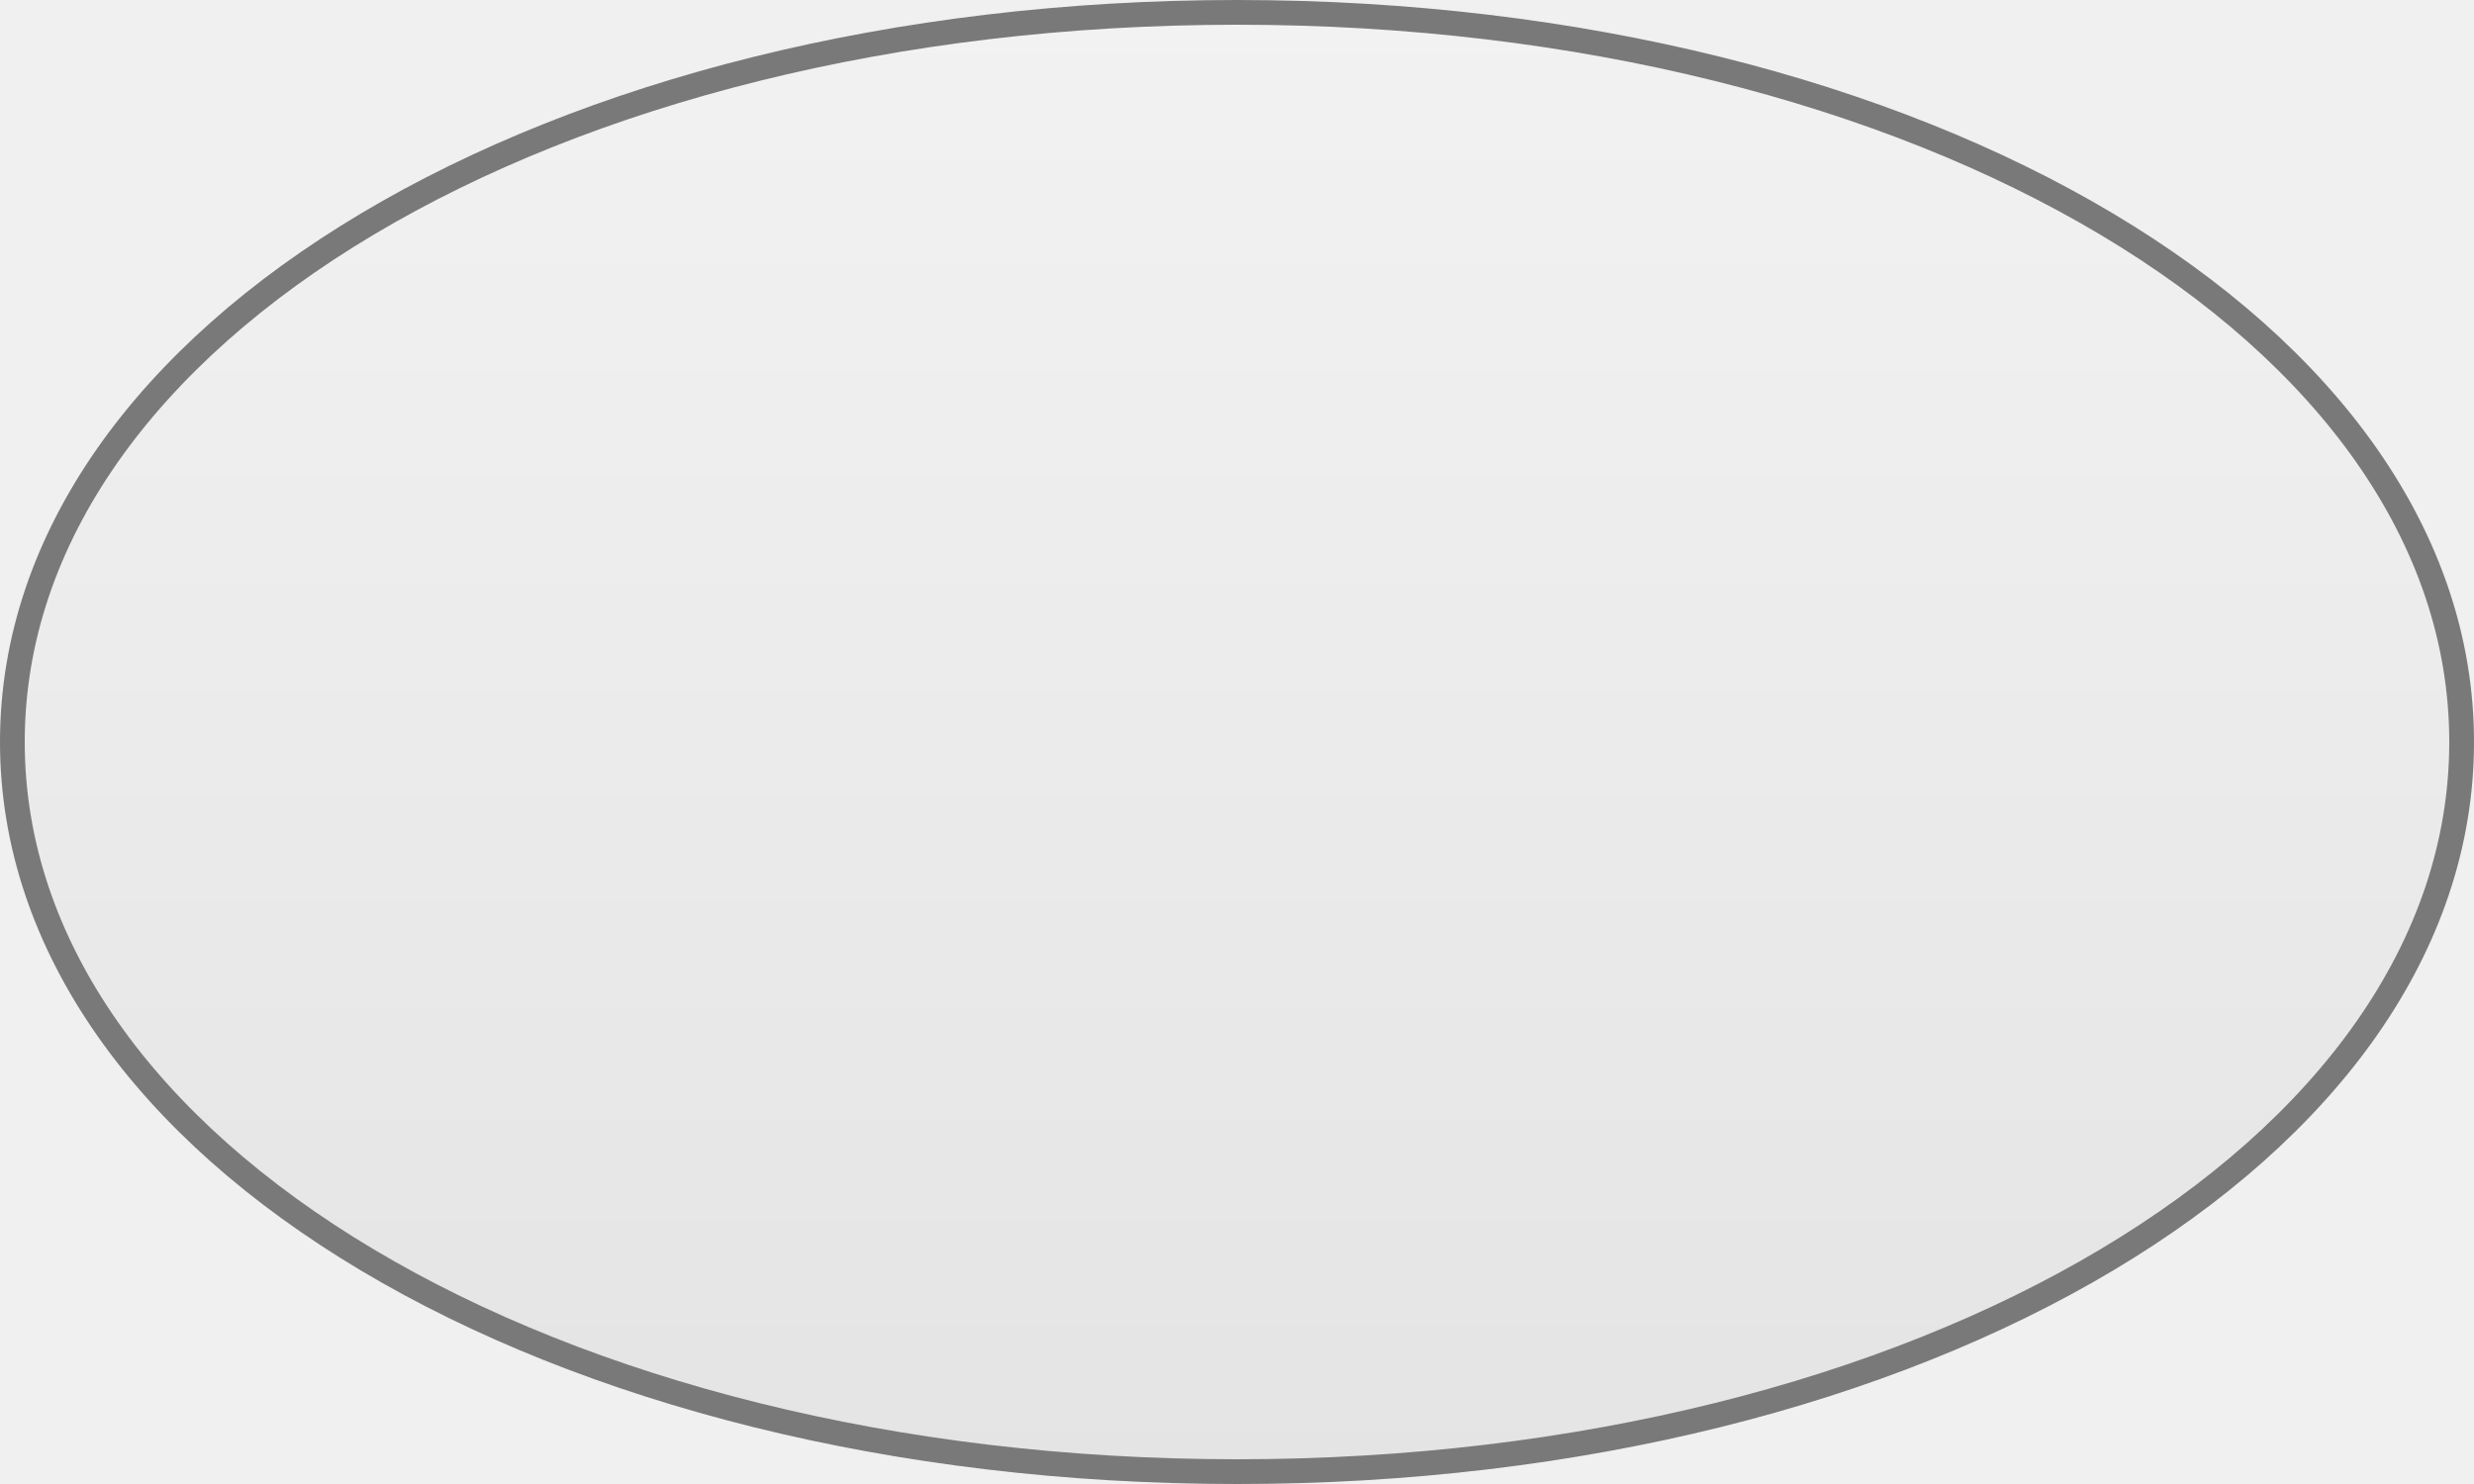
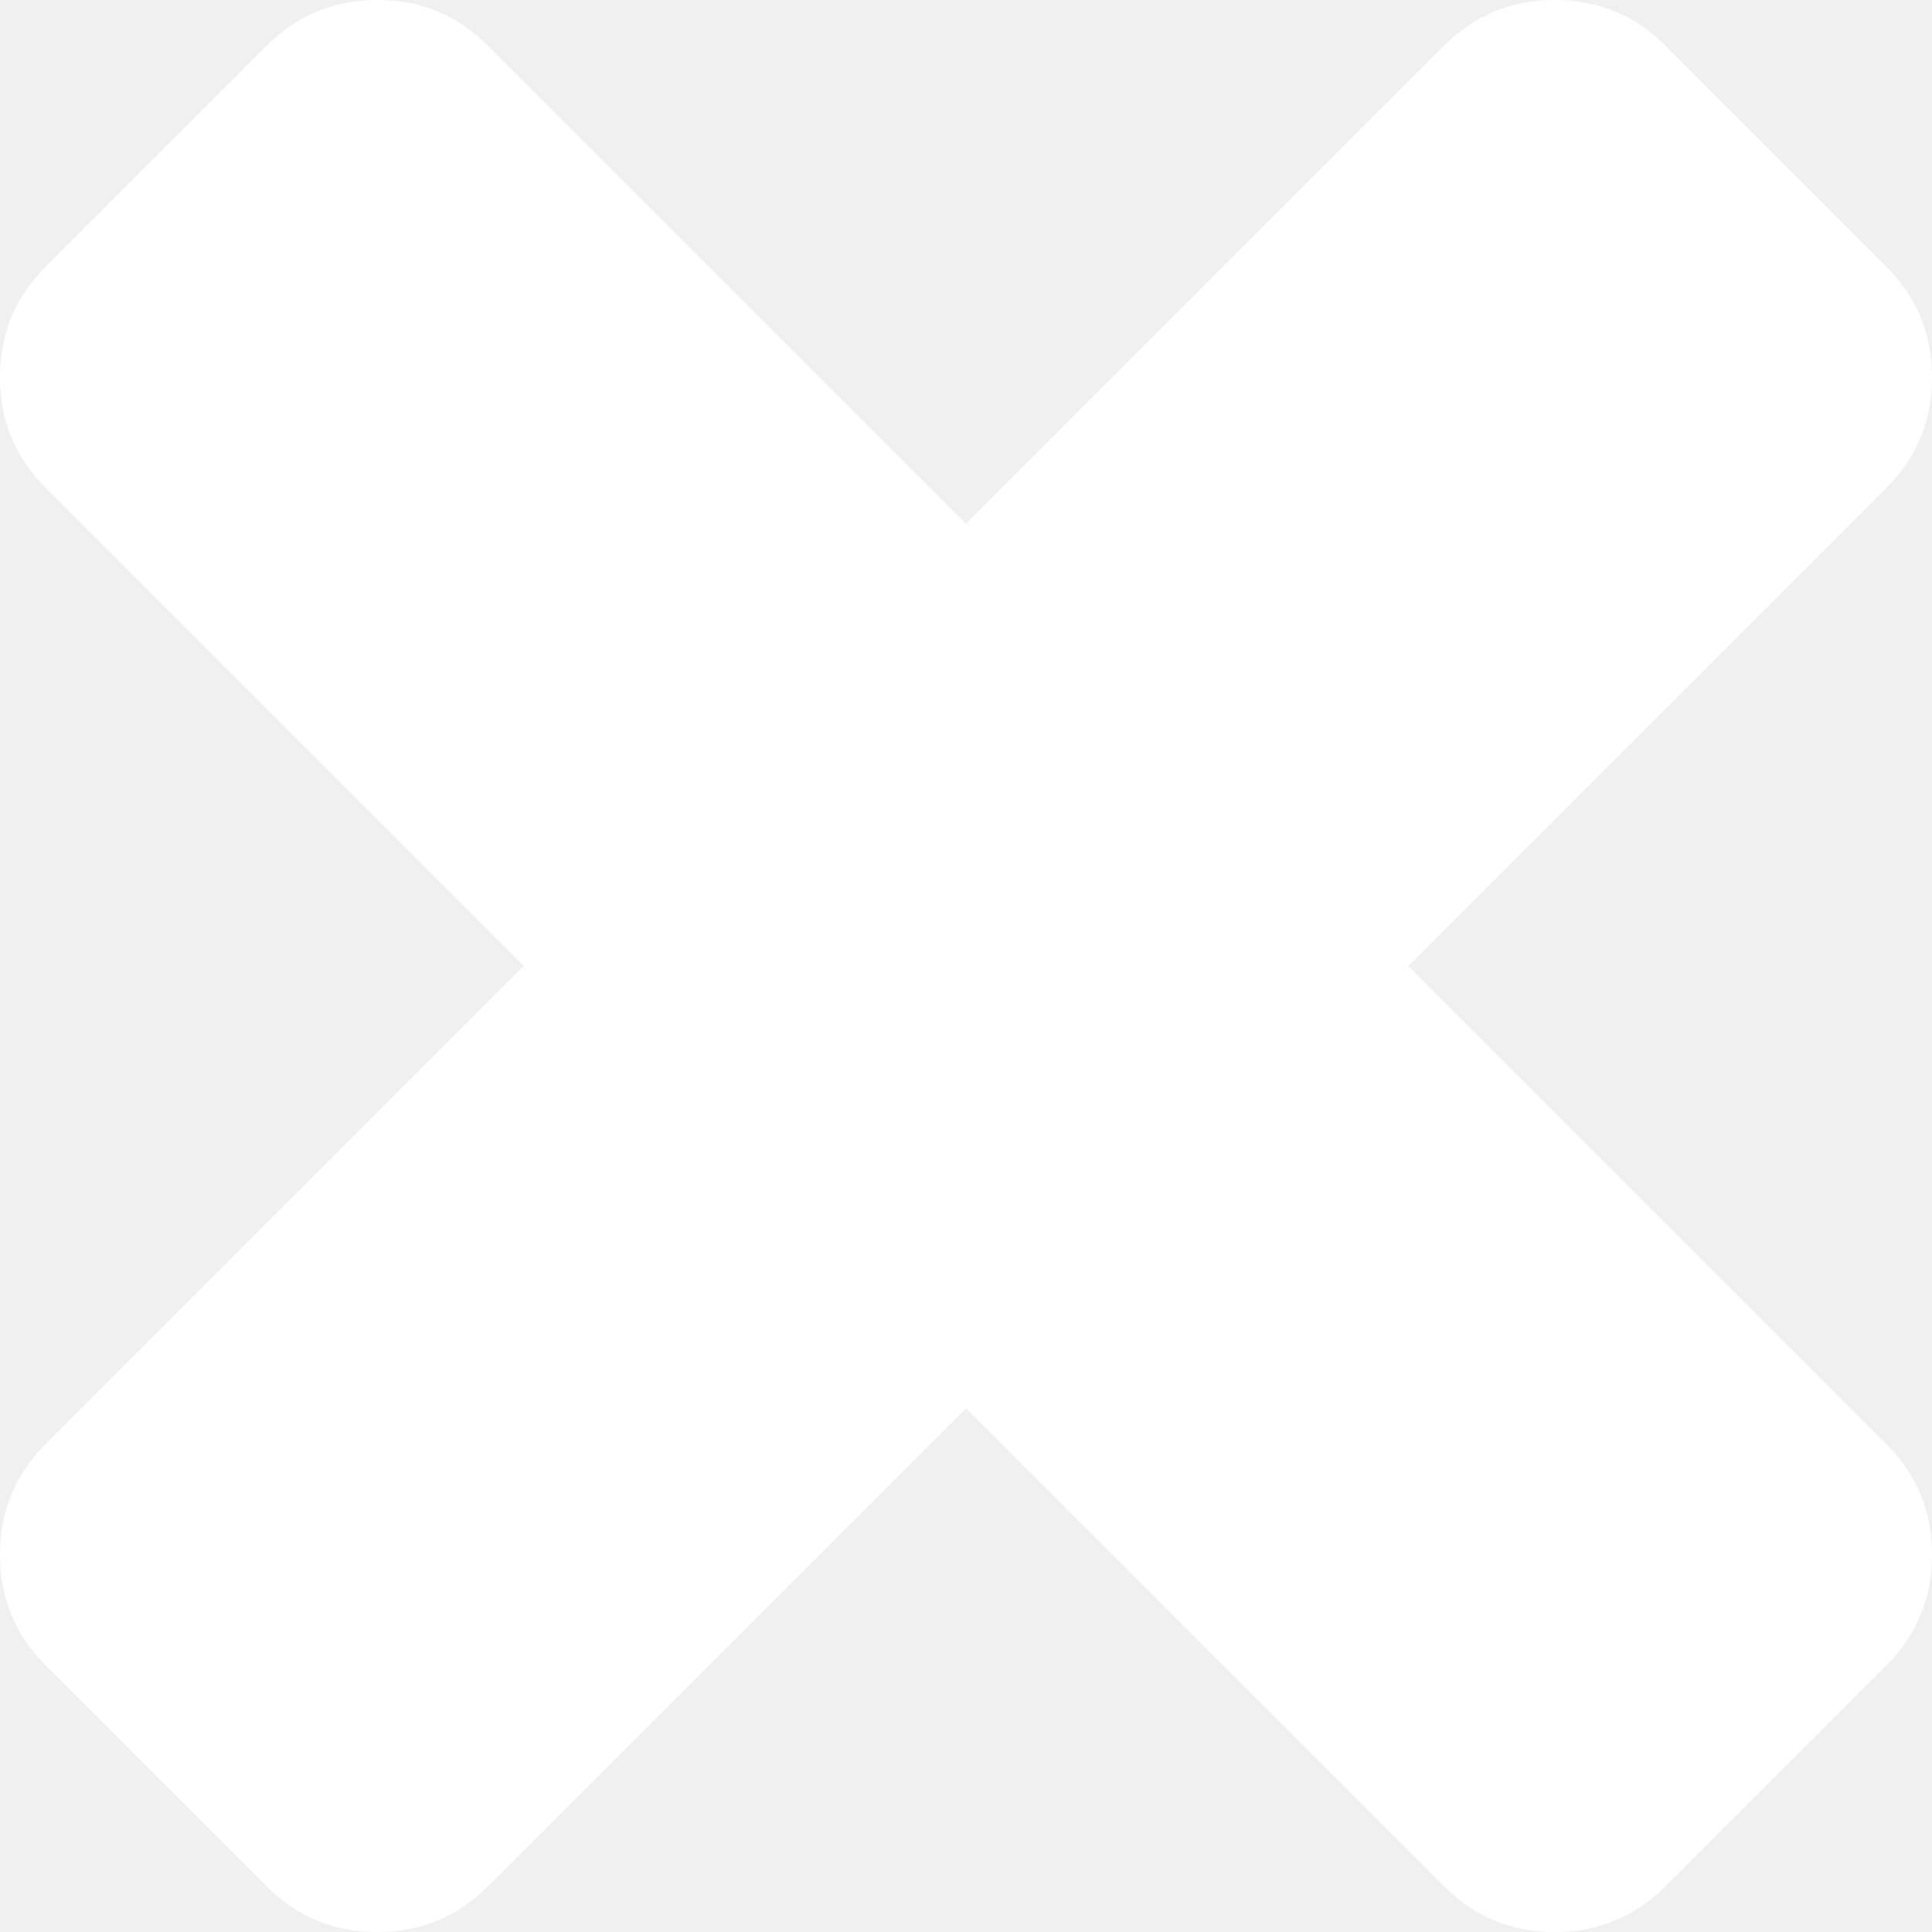
- <svg xmlns="http://www.w3.org/2000/svg" version="1.1" width="100px" height="60px">
-   <defs>
-     <linearGradient gradientUnits="userSpaceOnUse" x1="568" y1="1254" x2="568" y2="1314" id="LinearGradient419">
-       <stop id="Stop420" stop-color="#ffffff" offset="0" />
-       <stop id="Stop421" stop-color="#f2f2f2" offset="0" />
-       <stop id="Stop422" stop-color="#e4e4e4" offset="1" />
-       <stop id="Stop423" stop-color="#ffffff" offset="1" />
-     </linearGradient>
-   </defs>
-   <g transform="matrix(1 0 0 1 -518 -1254 )">
-     <path d="M 568 1254  C 596 1254  618 1267.2  618 1284  C 618 1300.8  596 1314  568 1314  C 540 1314  518 1300.8  518 1284  C 518 1267.2  540 1254  568 1254  Z " fill-rule="nonzero" fill="url(#LinearGradient419)" stroke="none" />
-     <path d="M 568 1254.5  C 595.72 1254.5  617.5 1267.48  617.5 1284  C 617.5 1300.52  595.72 1313.5  568 1313.5  C 540.28 1313.5  518.5 1300.52  518.5 1284  C 518.5 1267.48  540.28 1254.5  568 1254.5  Z " stroke-width="1" stroke="#797979" fill="none" />
+ <svg xmlns="http://www.w3.org/2000/svg" version="1.1" width="15px" height="15px">
+   <g transform="matrix(1 0 0 1 -265 -15 )">
+     <path d="M 14.646 11.212  C 14.882 11.448  15 11.734  15 12.071  C 15 12.407  14.882 12.694  14.646 12.929  L 12.929 14.646  C 12.694 14.882  12.407 15  12.071 15  C 11.734 15  11.448 14.882  11.212 14.646  L 7.5 10.934  L 3.788 14.646  C 3.552 14.882  3.266 15  2.929 15  C 2.593 15  2.306 14.882  2.071 14.646  L 0.354 12.929  C 0.118 12.694  0 12.407  0 12.071  C 0 11.734  0.118 11.448  0.354 11.212  L 4.066 7.5  L 0.354 3.788  C 0.118 3.552  0 3.266  0 2.929  C 0 2.593  0.118 2.306  0.354 2.071  L 2.071 0.354  C 2.306 0.118  2.593 0  2.929 0  C 3.266 0  3.552 0.118  3.788 0.354  L 7.5 4.066  L 11.212 0.354  C 11.448 0.118  11.734 0  12.071 0  C 12.407 0  12.694 0.118  12.929 0.354  L 14.646 2.071  C 14.882 2.306  15 2.593  15 2.929  C 15 3.266  14.882 3.552  14.646 3.788  L 10.934 7.5  L 14.646 11.212  Z " fill-rule="nonzero" fill="#ffffff" stroke="none" transform="matrix(1 0 0 1 265 15 )" />
  </g>
</svg>
